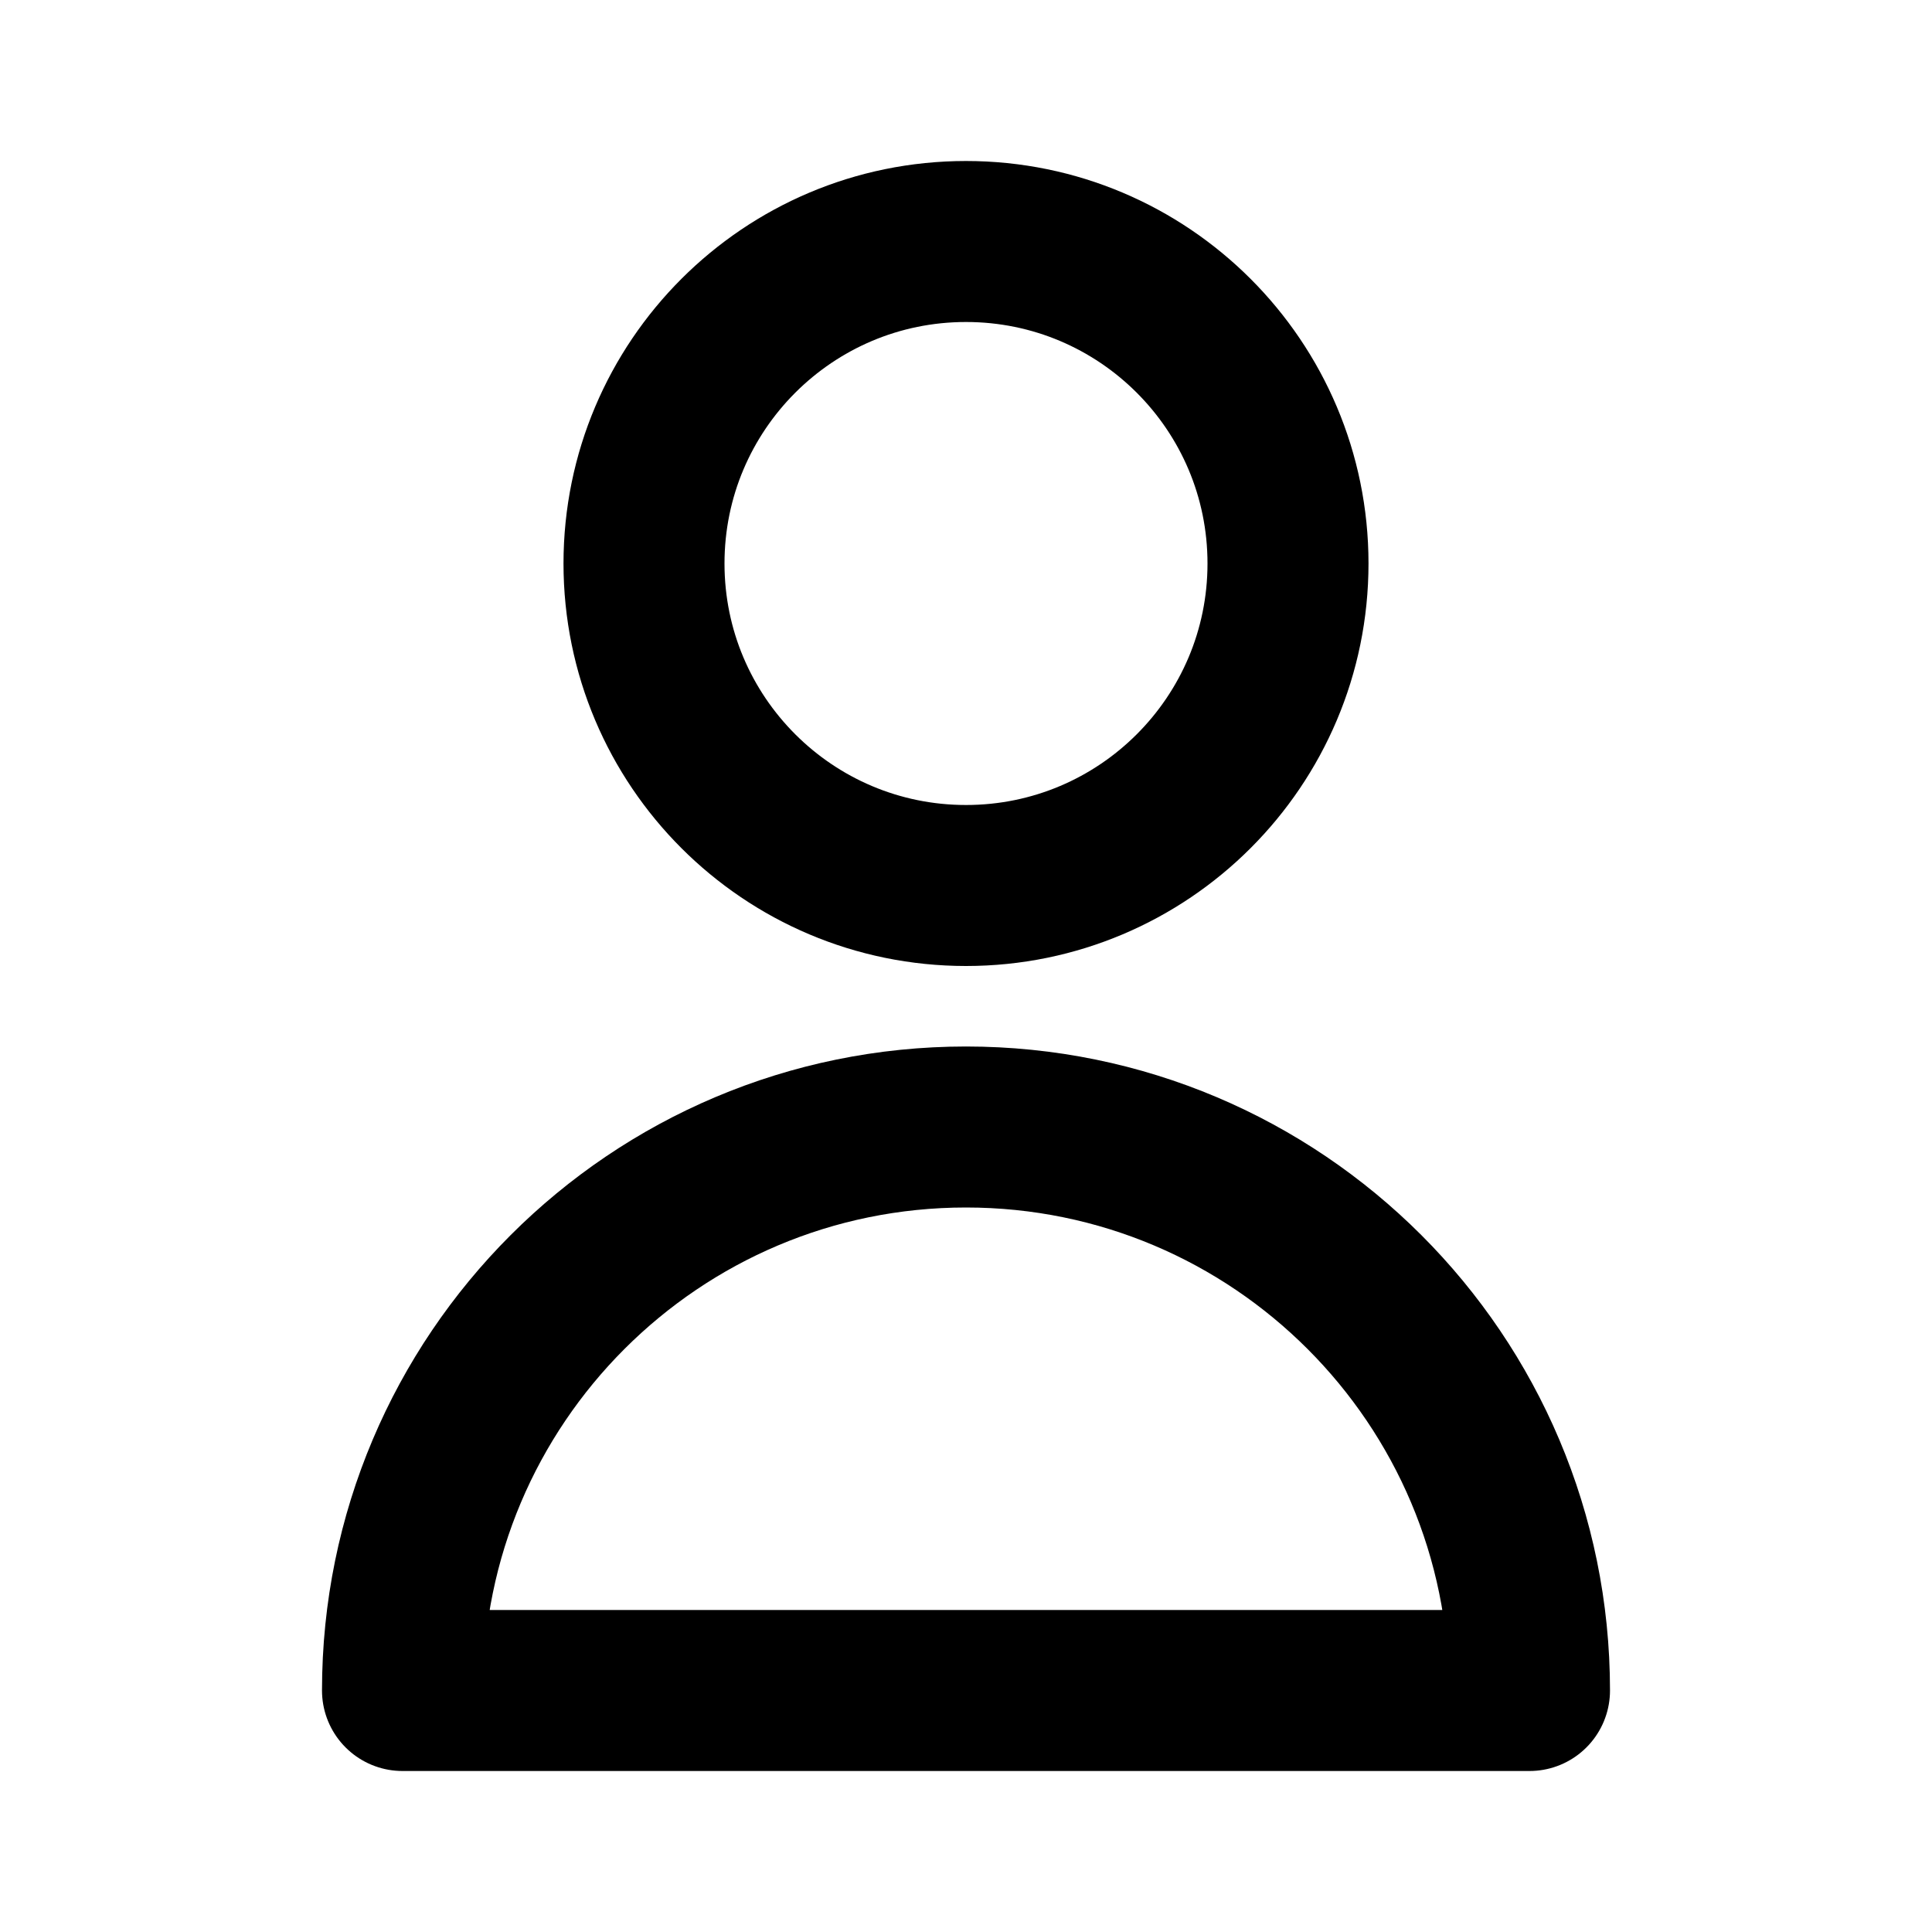
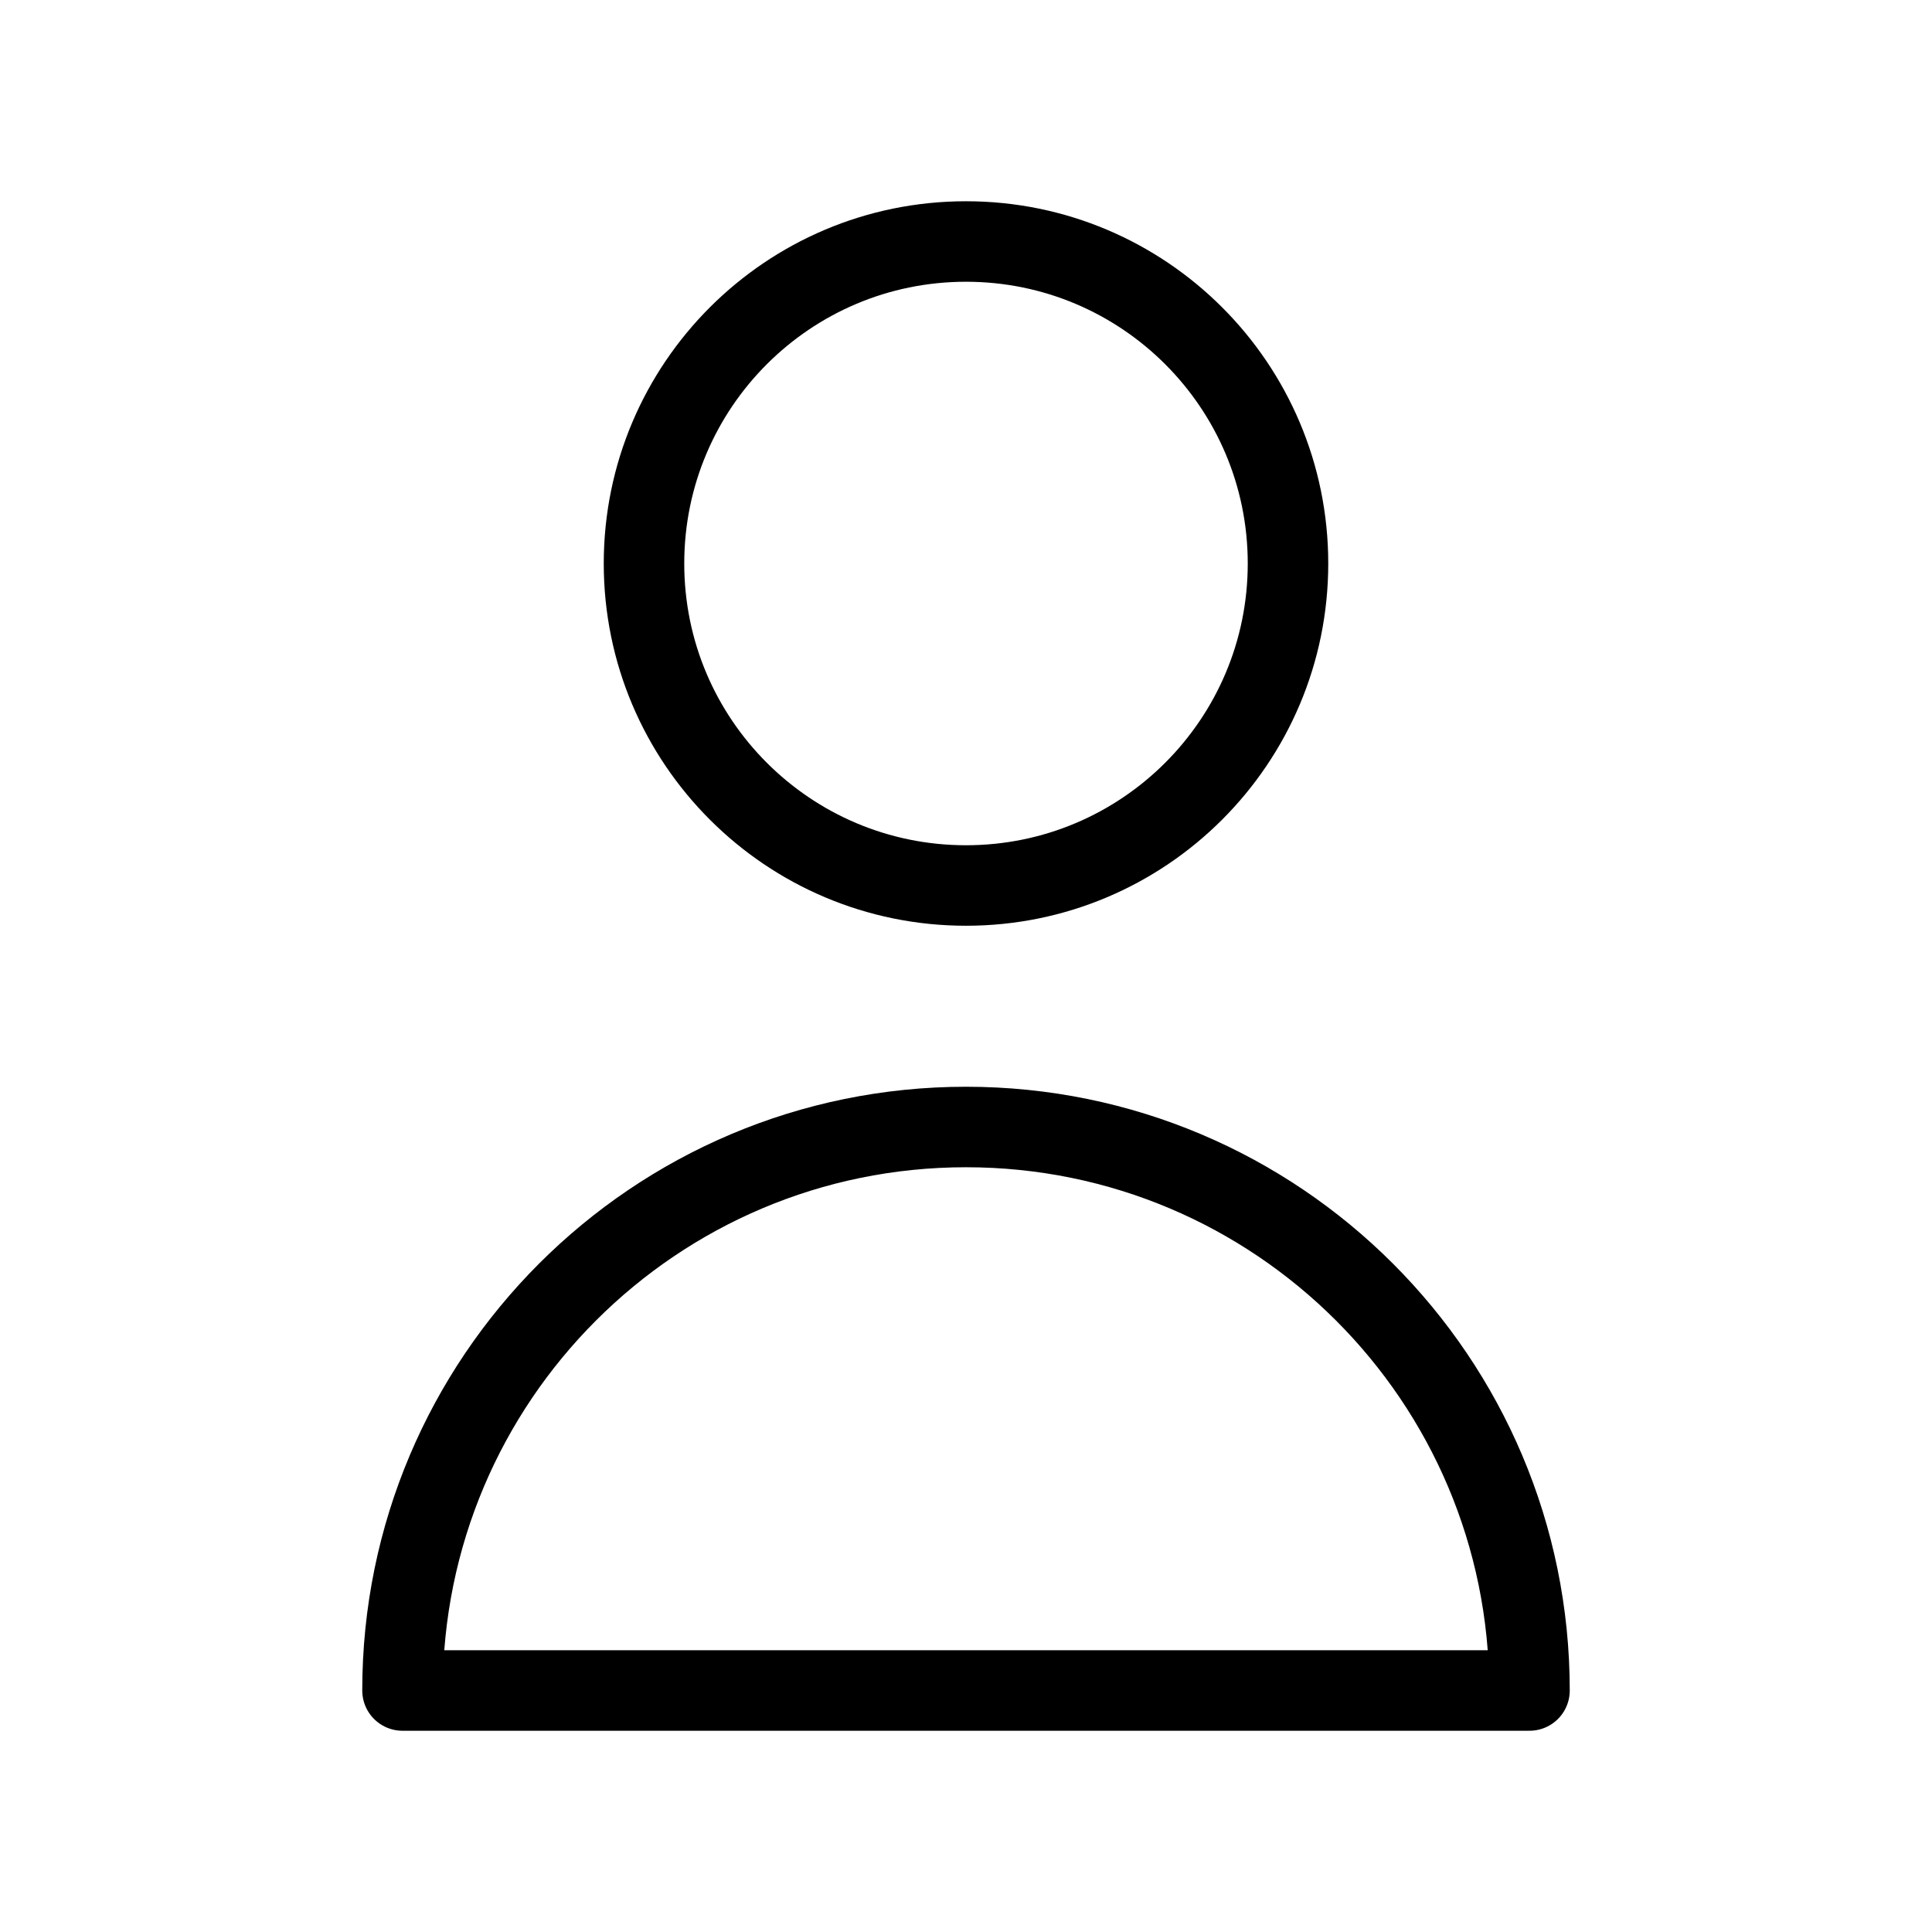
- <svg fill="none" stroke-linecap="round" stroke-linejoin="round" stroke-width="2" viewBox="0 0 24 24" stroke="currentColor">
+ <svg fill="none" stroke-linecap="round" stroke-linejoin="round" strokeWidth="2" viewBox="0 0 24 24" stroke="currentColor">
  <path d="M16 7a4 4 0 11-8 0 4 4 0 018 0zM12 14a7 7 0 00-7 7h14a7 7 0 00-7-7z" />
</svg>
